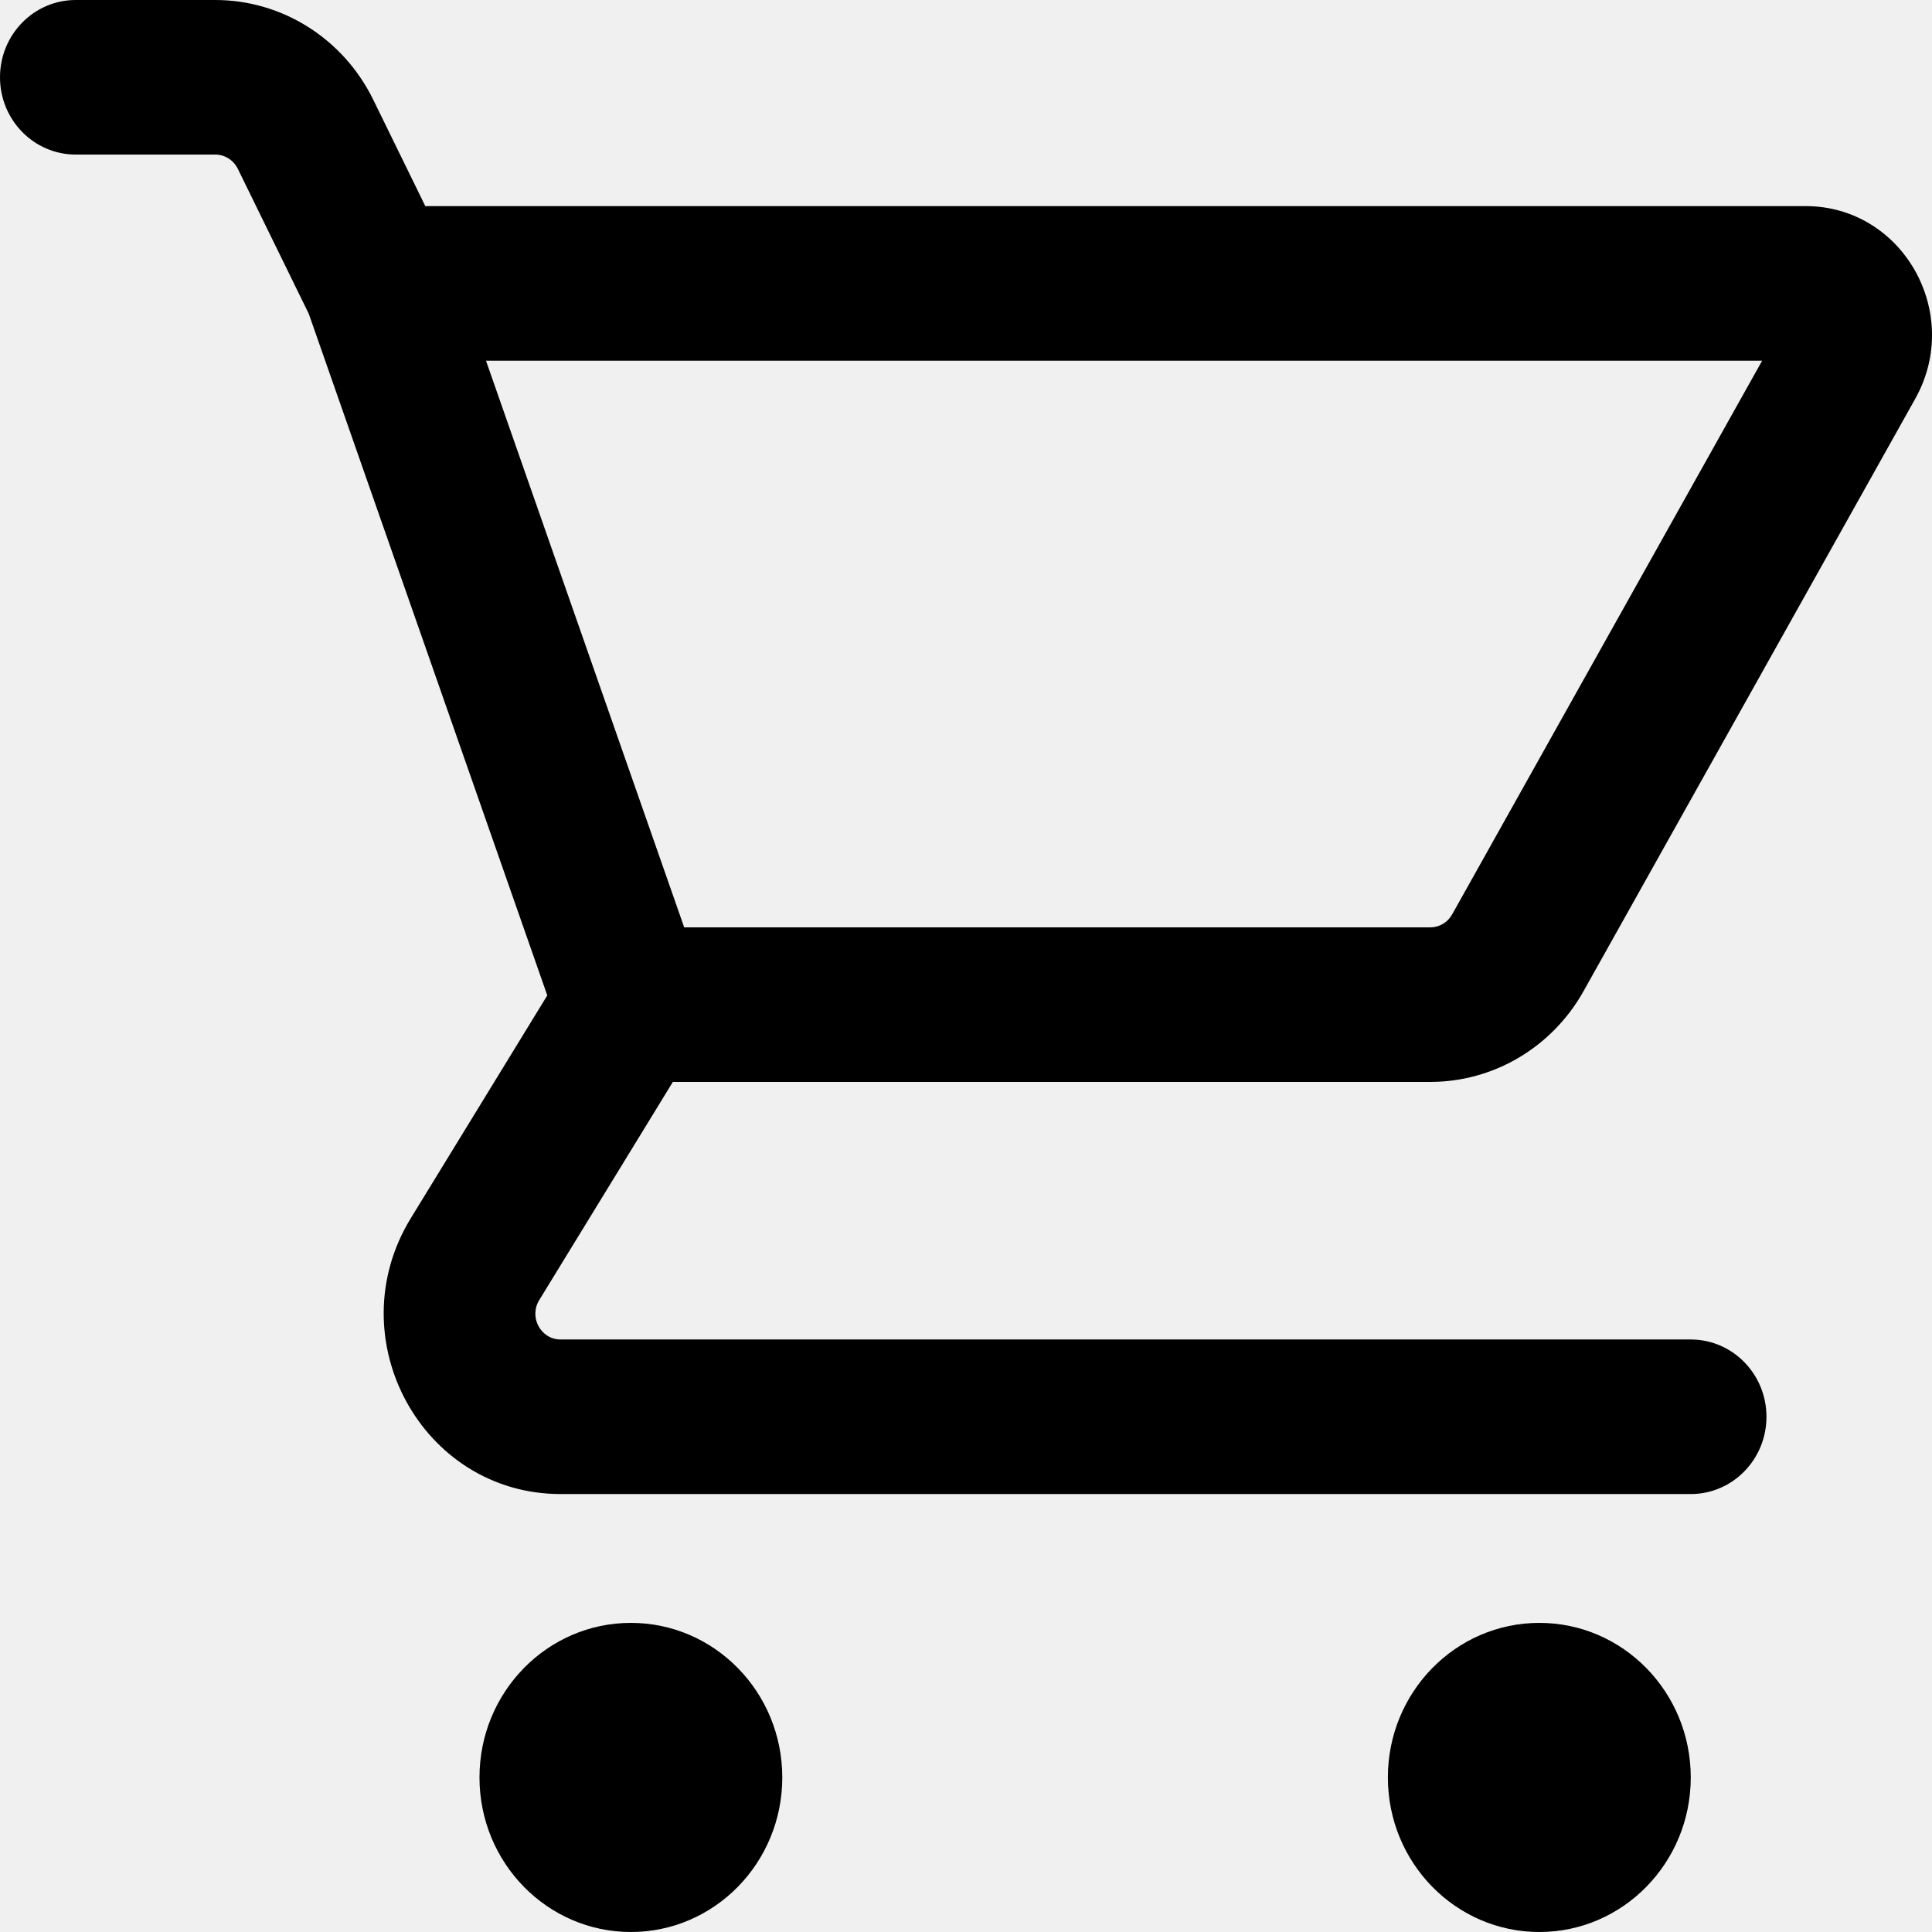
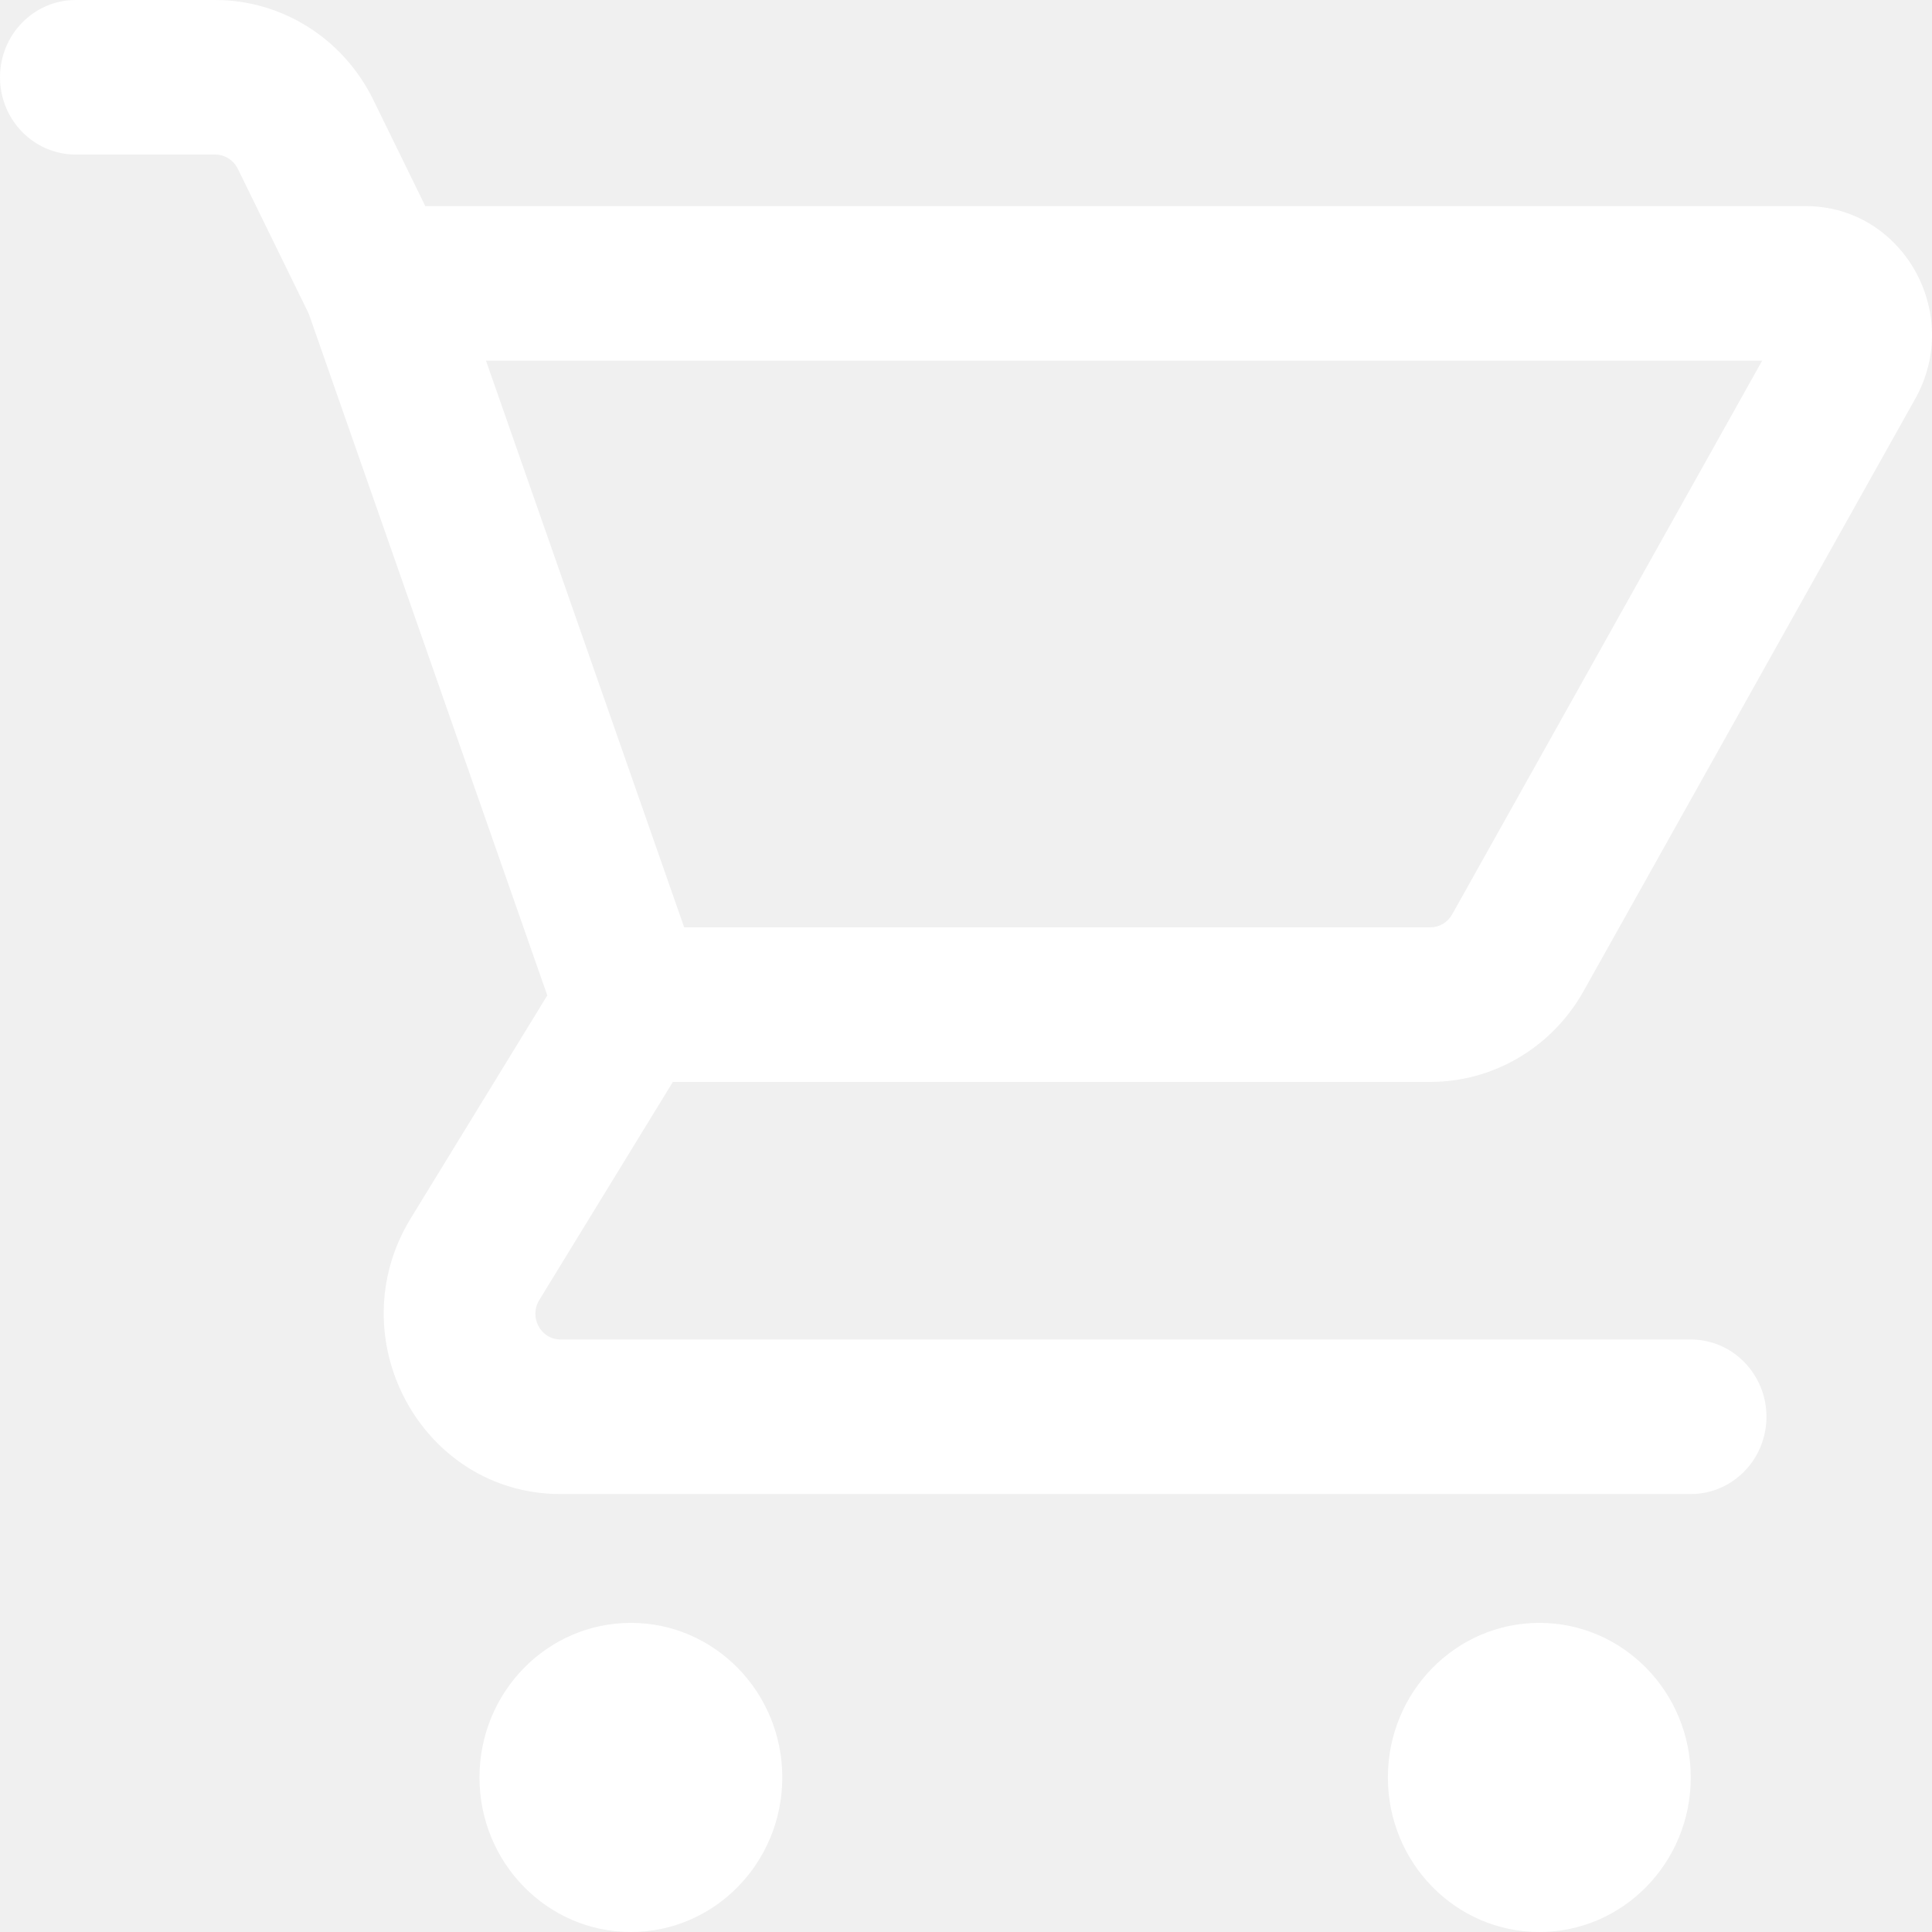
<svg xmlns="http://www.w3.org/2000/svg" viewBox="0 0 22 22" fill="none">
-   <path fill-rule="evenodd" clip-rule="evenodd" d="M0 0.88C0 0.394 0.386 0 0.862 0H2.451C3.212 0 3.909 0.439 4.25 1.135L4.843 2.347H20.561C21.664 2.347 22.356 3.563 21.809 4.541L18.033 11.285C17.675 11.925 17.009 12.32 16.287 12.32H7.662L6.14 14.805C6.021 15 6.158 15.253 6.384 15.253H19.253C19.729 15.253 20.115 15.647 20.115 16.133C20.115 16.619 19.729 17.013 19.253 17.013H6.384C4.804 17.013 3.841 15.239 4.678 13.872L6.232 11.335L3.516 3.573L2.708 1.922C2.659 1.823 2.559 1.76 2.451 1.76H0.862C0.386 1.76 0 1.366 0 0.88ZM5.534 4.107L7.791 10.56H16.287C16.39 10.56 16.485 10.504 16.536 10.412L20.066 4.107H5.534ZM8.908 20.24C8.908 21.212 8.136 22 7.184 22C6.232 22 5.46 21.212 5.46 20.24C5.46 19.268 6.232 18.48 7.184 18.48C8.136 18.48 8.908 19.268 8.908 20.24ZM17.529 22C18.481 22 19.253 21.212 19.253 20.24C19.253 19.268 18.481 18.48 17.529 18.48C16.576 18.48 15.804 19.268 15.804 20.24C15.804 21.212 16.576 22 17.529 22Z" fill="black" />
+   <path fill-rule="evenodd" clip-rule="evenodd" d="M0 0.88C0 0.394 0.386 0 0.862 0H2.451C3.212 0 3.909 0.439 4.25 1.135L4.843 2.347H20.561C21.664 2.347 22.356 3.563 21.809 4.541L18.033 11.285C17.675 11.925 17.009 12.32 16.287 12.32H7.662L6.14 14.805C6.021 15 6.158 15.253 6.384 15.253H19.253C19.729 15.253 20.115 15.647 20.115 16.133C20.115 16.619 19.729 17.013 19.253 17.013H6.384C4.804 17.013 3.841 15.239 4.678 13.872L6.232 11.335L3.516 3.573L2.708 1.922C2.659 1.823 2.559 1.76 2.451 1.76H0.862C0.386 1.76 0 1.366 0 0.88ZM5.534 4.107L7.791 10.56H16.287C16.39 10.56 16.485 10.504 16.536 10.412L20.066 4.107H5.534ZM8.908 20.24C8.908 21.212 8.136 22 7.184 22C6.232 22 5.46 21.212 5.46 20.24C5.46 19.268 6.232 18.48 7.184 18.48C8.136 18.48 8.908 19.268 8.908 20.24ZM17.529 22C18.481 22 19.253 21.212 19.253 20.24C19.253 19.268 18.481 18.48 17.529 18.48C16.576 18.48 15.804 19.268 15.804 20.24C15.804 21.212 16.576 22 17.529 22Z" fill="white" />
</svg>
